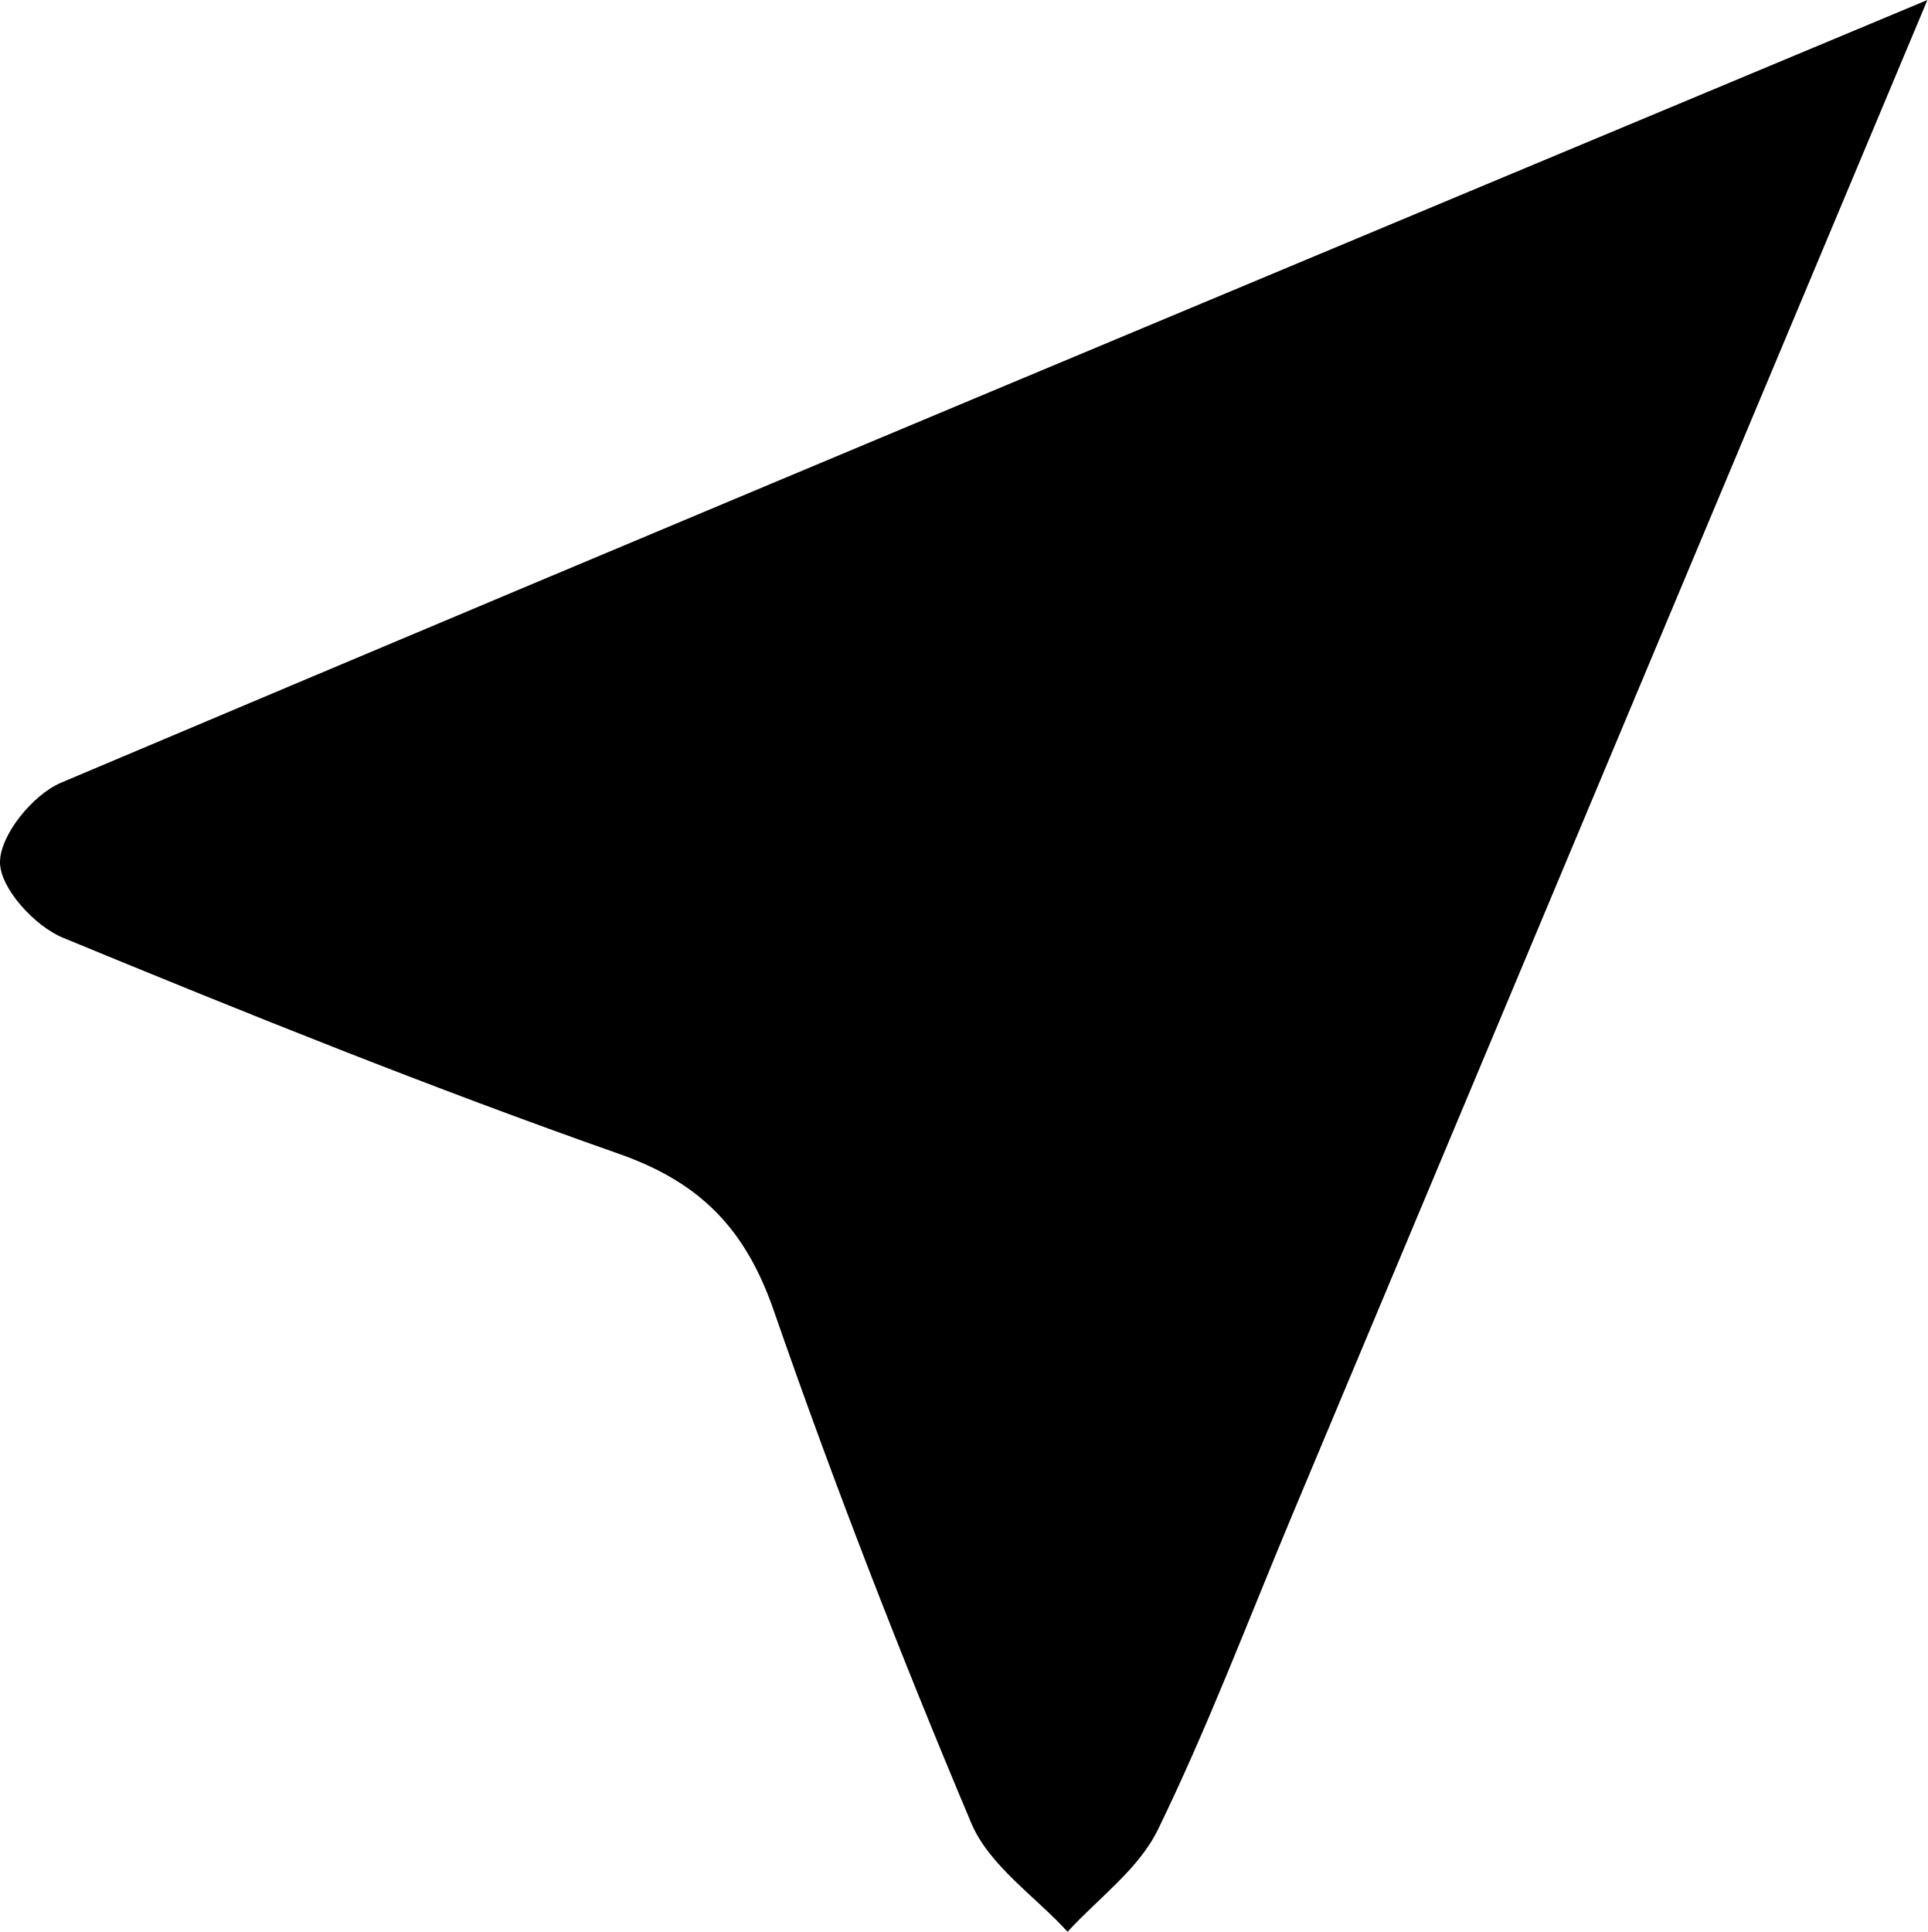
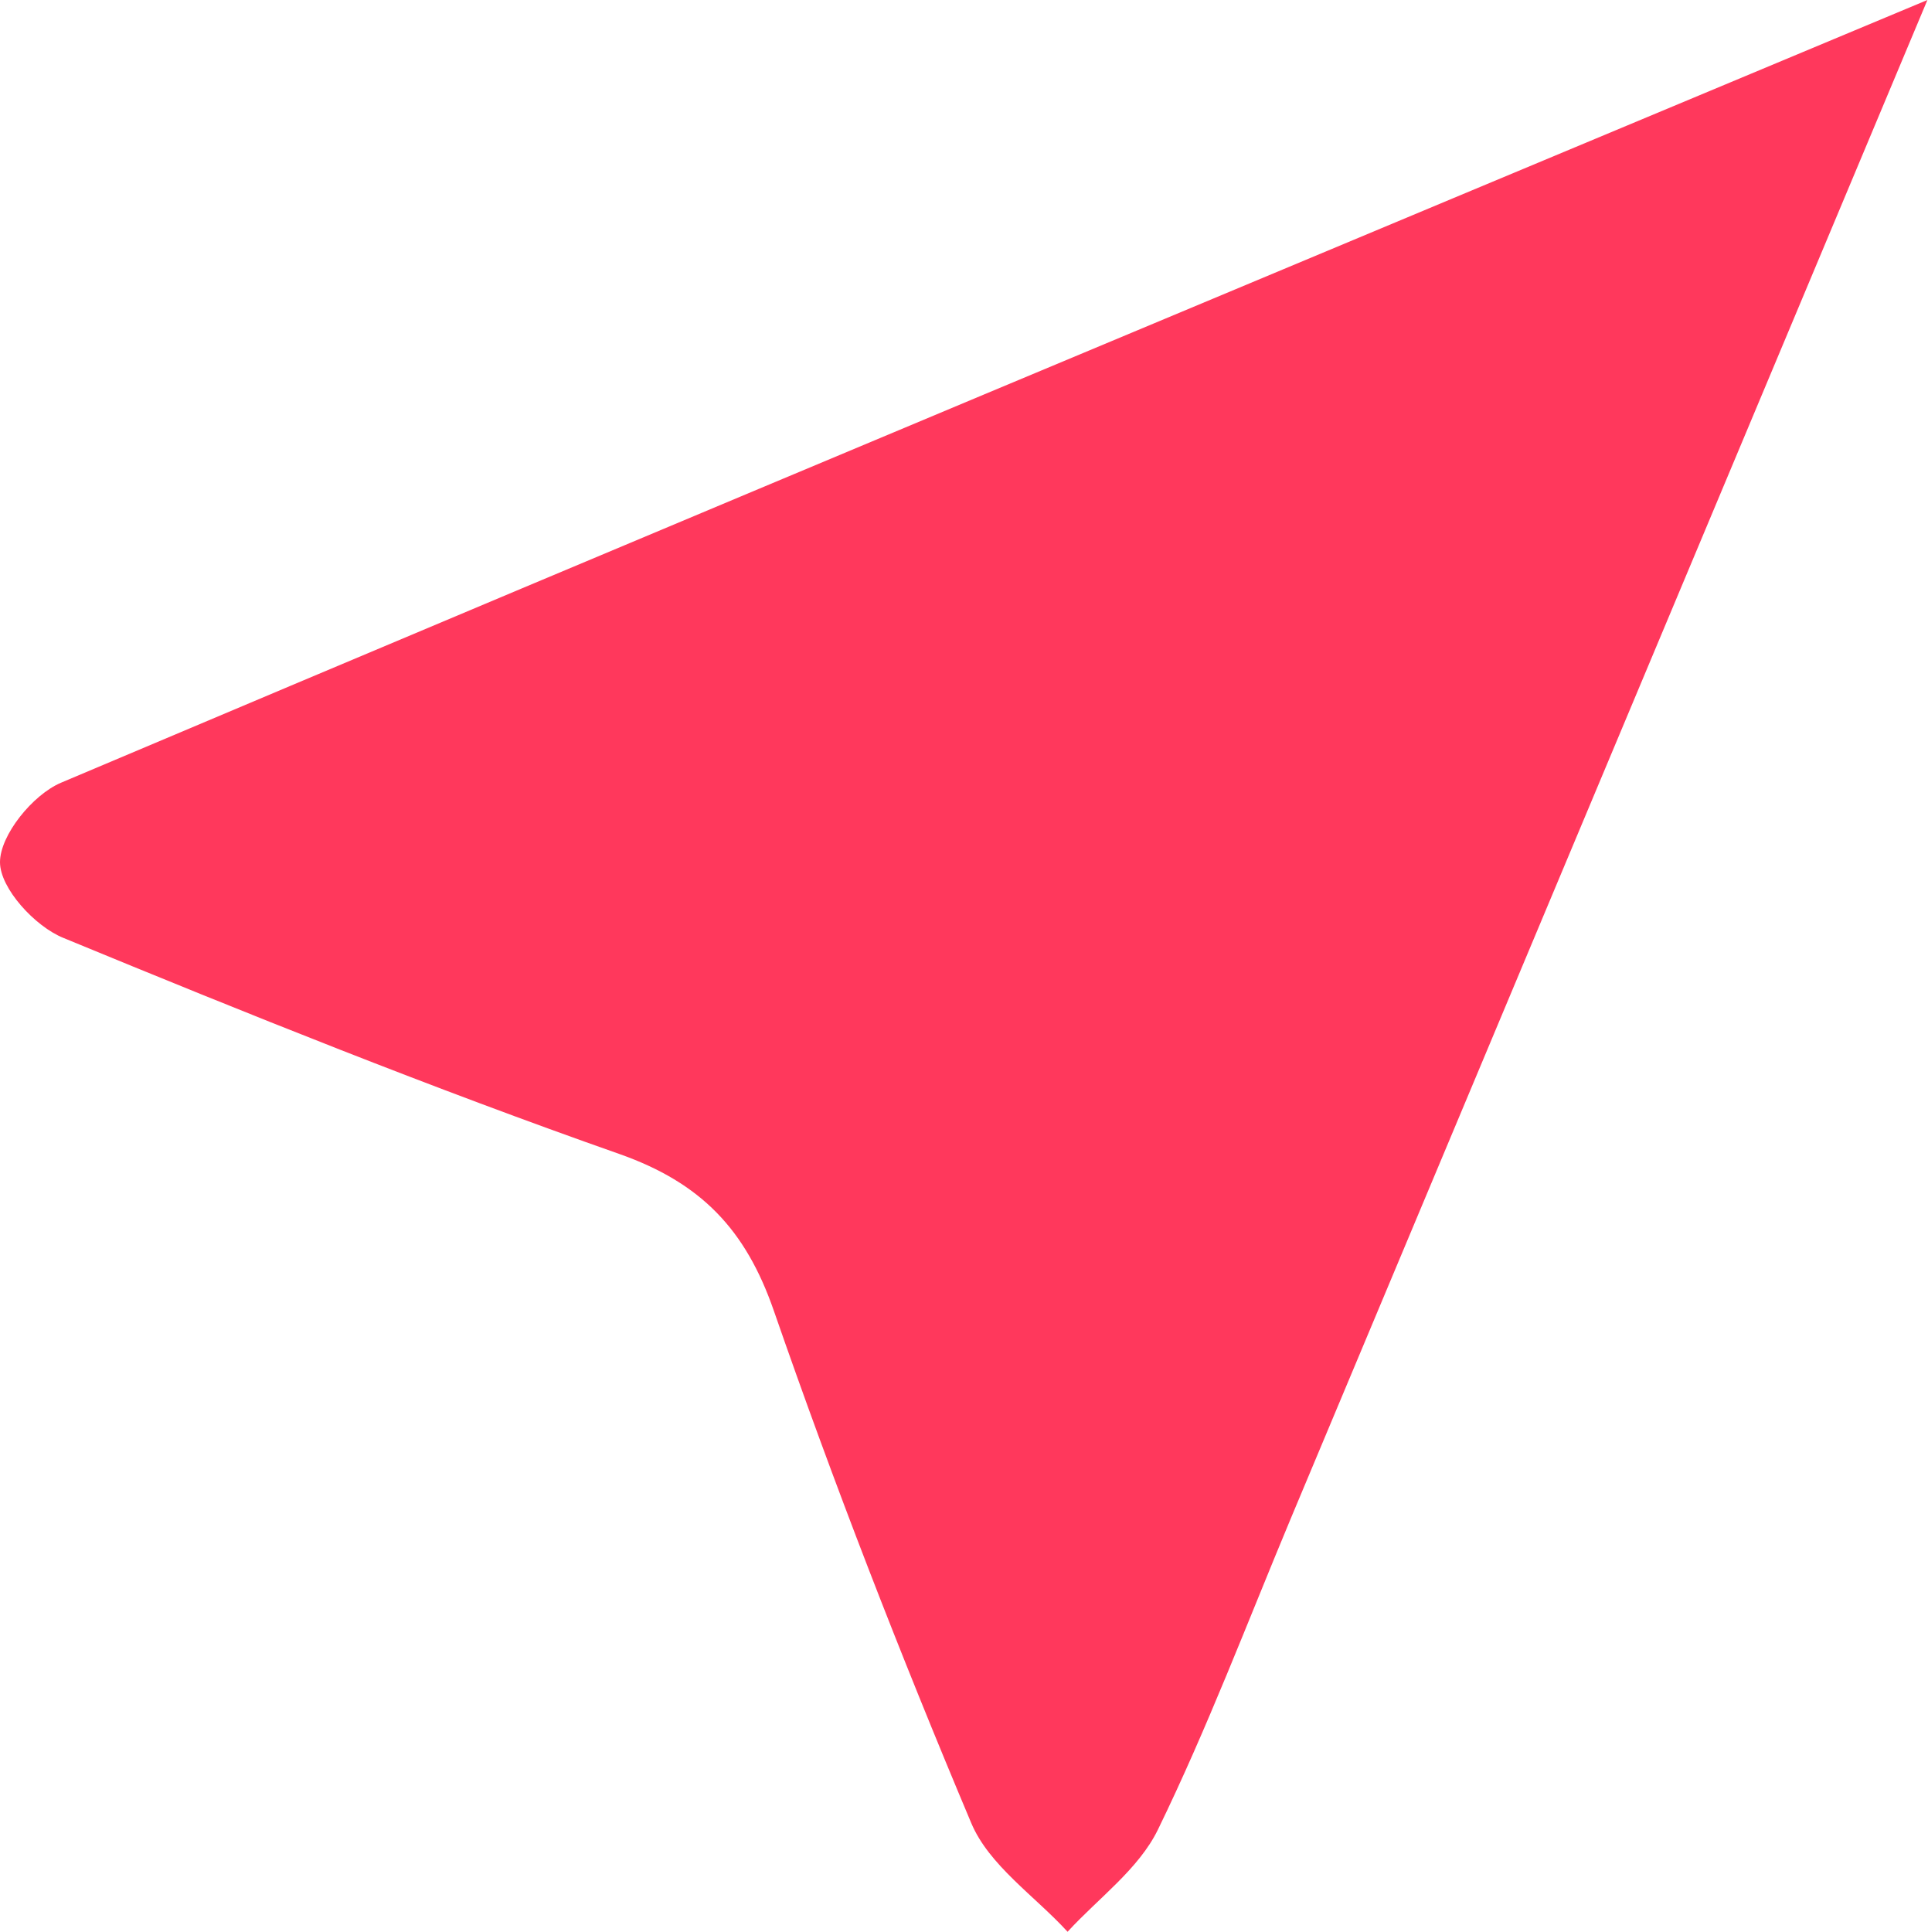
<svg xmlns="http://www.w3.org/2000/svg" version="1.1" id="Layer_1" x="0px" y="0px" viewBox="0 0 82.2 82.39" style="enable-background:new 0 0 82.2 82.39;" xml:space="preserve">
-   <path d="M82.2,0c-9.31,22.21-18.23,43.47-27.14,64.73c-1.86,4.45-3.57,8.97-5.68,13.3c-0.82,1.68-2.54,2.92-3.85,4.35  c-1.4-1.53-3.35-2.83-4.11-4.64c-3.03-7.19-5.86-14.47-8.42-21.85c-1.2-3.46-3.1-5.45-6.59-6.68c-7.99-2.81-15.87-5.98-23.7-9.21  C1.49,39.51,0,37.88,0,36.77c0-1.16,1.4-2.88,2.6-3.39C28.75,22.32,54.95,11.39,82.2,0z" />
+   <path fill="#ff385c" d="M82.2,0c-9.31,22.21-18.23,43.47-27.14,64.73c-1.86,4.45-3.57,8.97-5.68,13.3c-0.82,1.68-2.54,2.92-3.85,4.35  c-1.4-1.53-3.35-2.83-4.11-4.64c-3.03-7.19-5.86-14.47-8.42-21.85c-1.2-3.46-3.1-5.45-6.59-6.68c-7.99-2.81-15.87-5.98-23.7-9.21  C1.49,39.51,0,37.88,0,36.77c0-1.16,1.4-2.88,2.6-3.39C28.75,22.32,54.95,11.39,82.2,0z" />
</svg>
